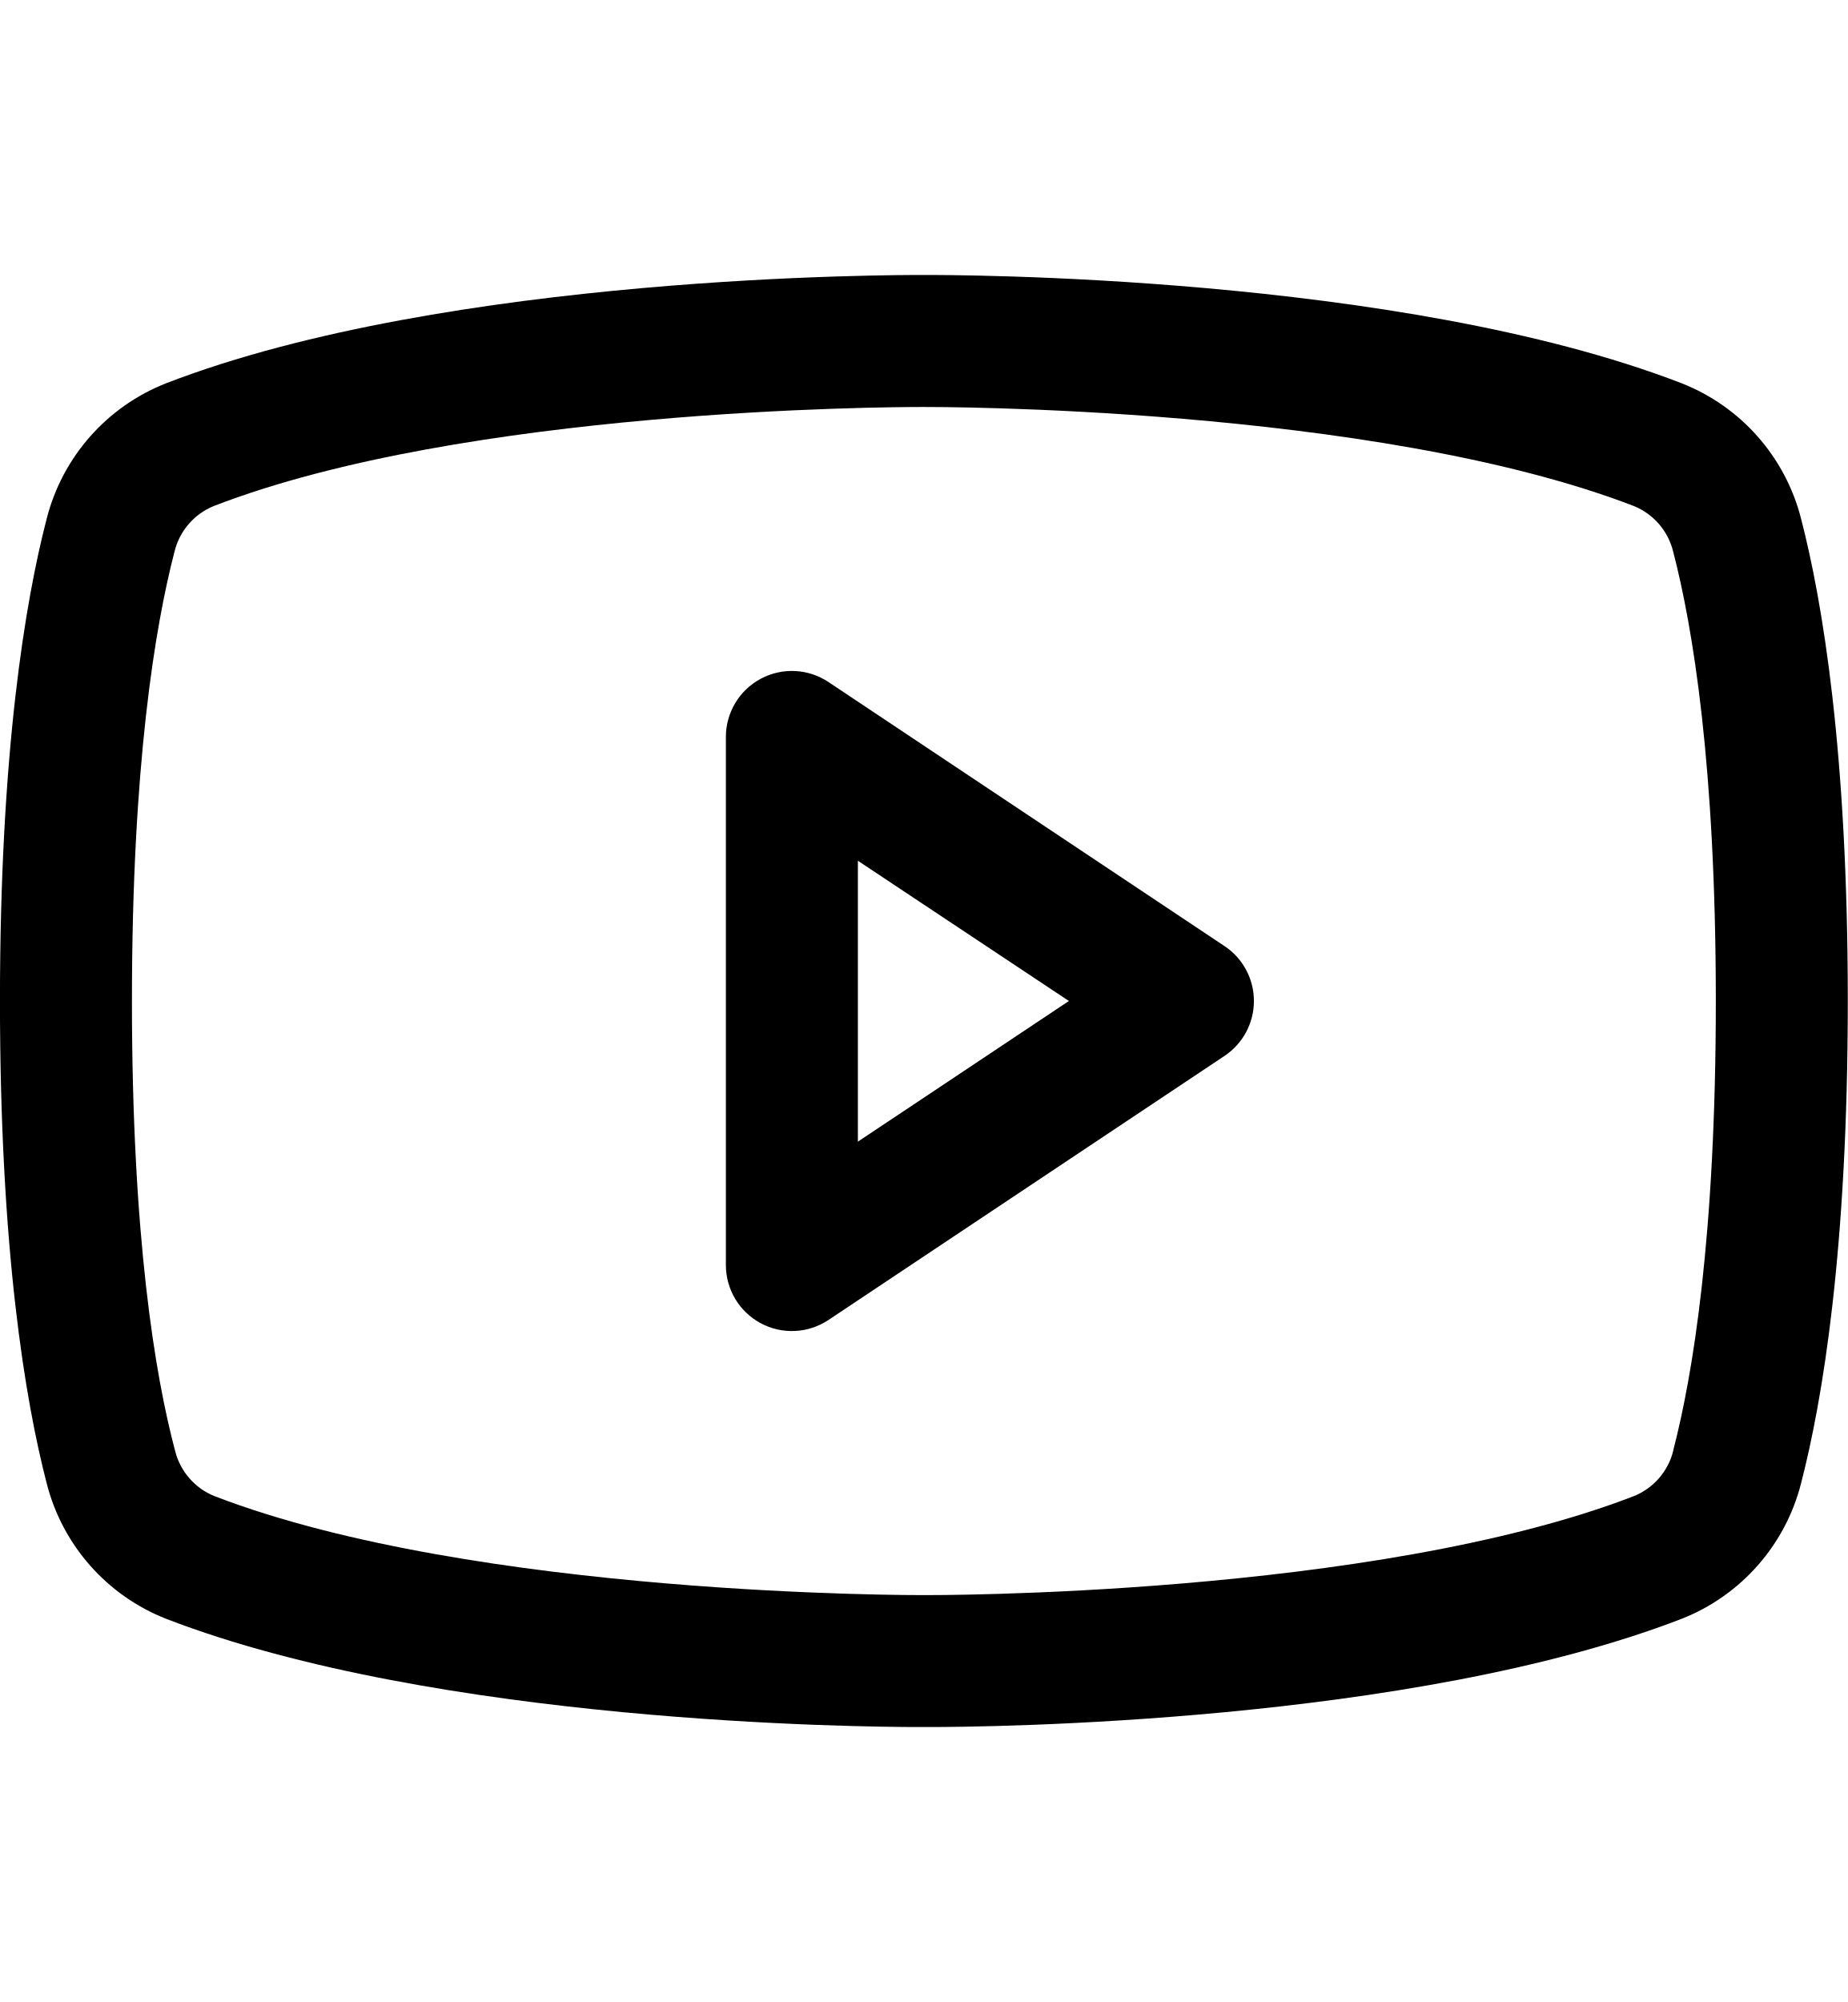
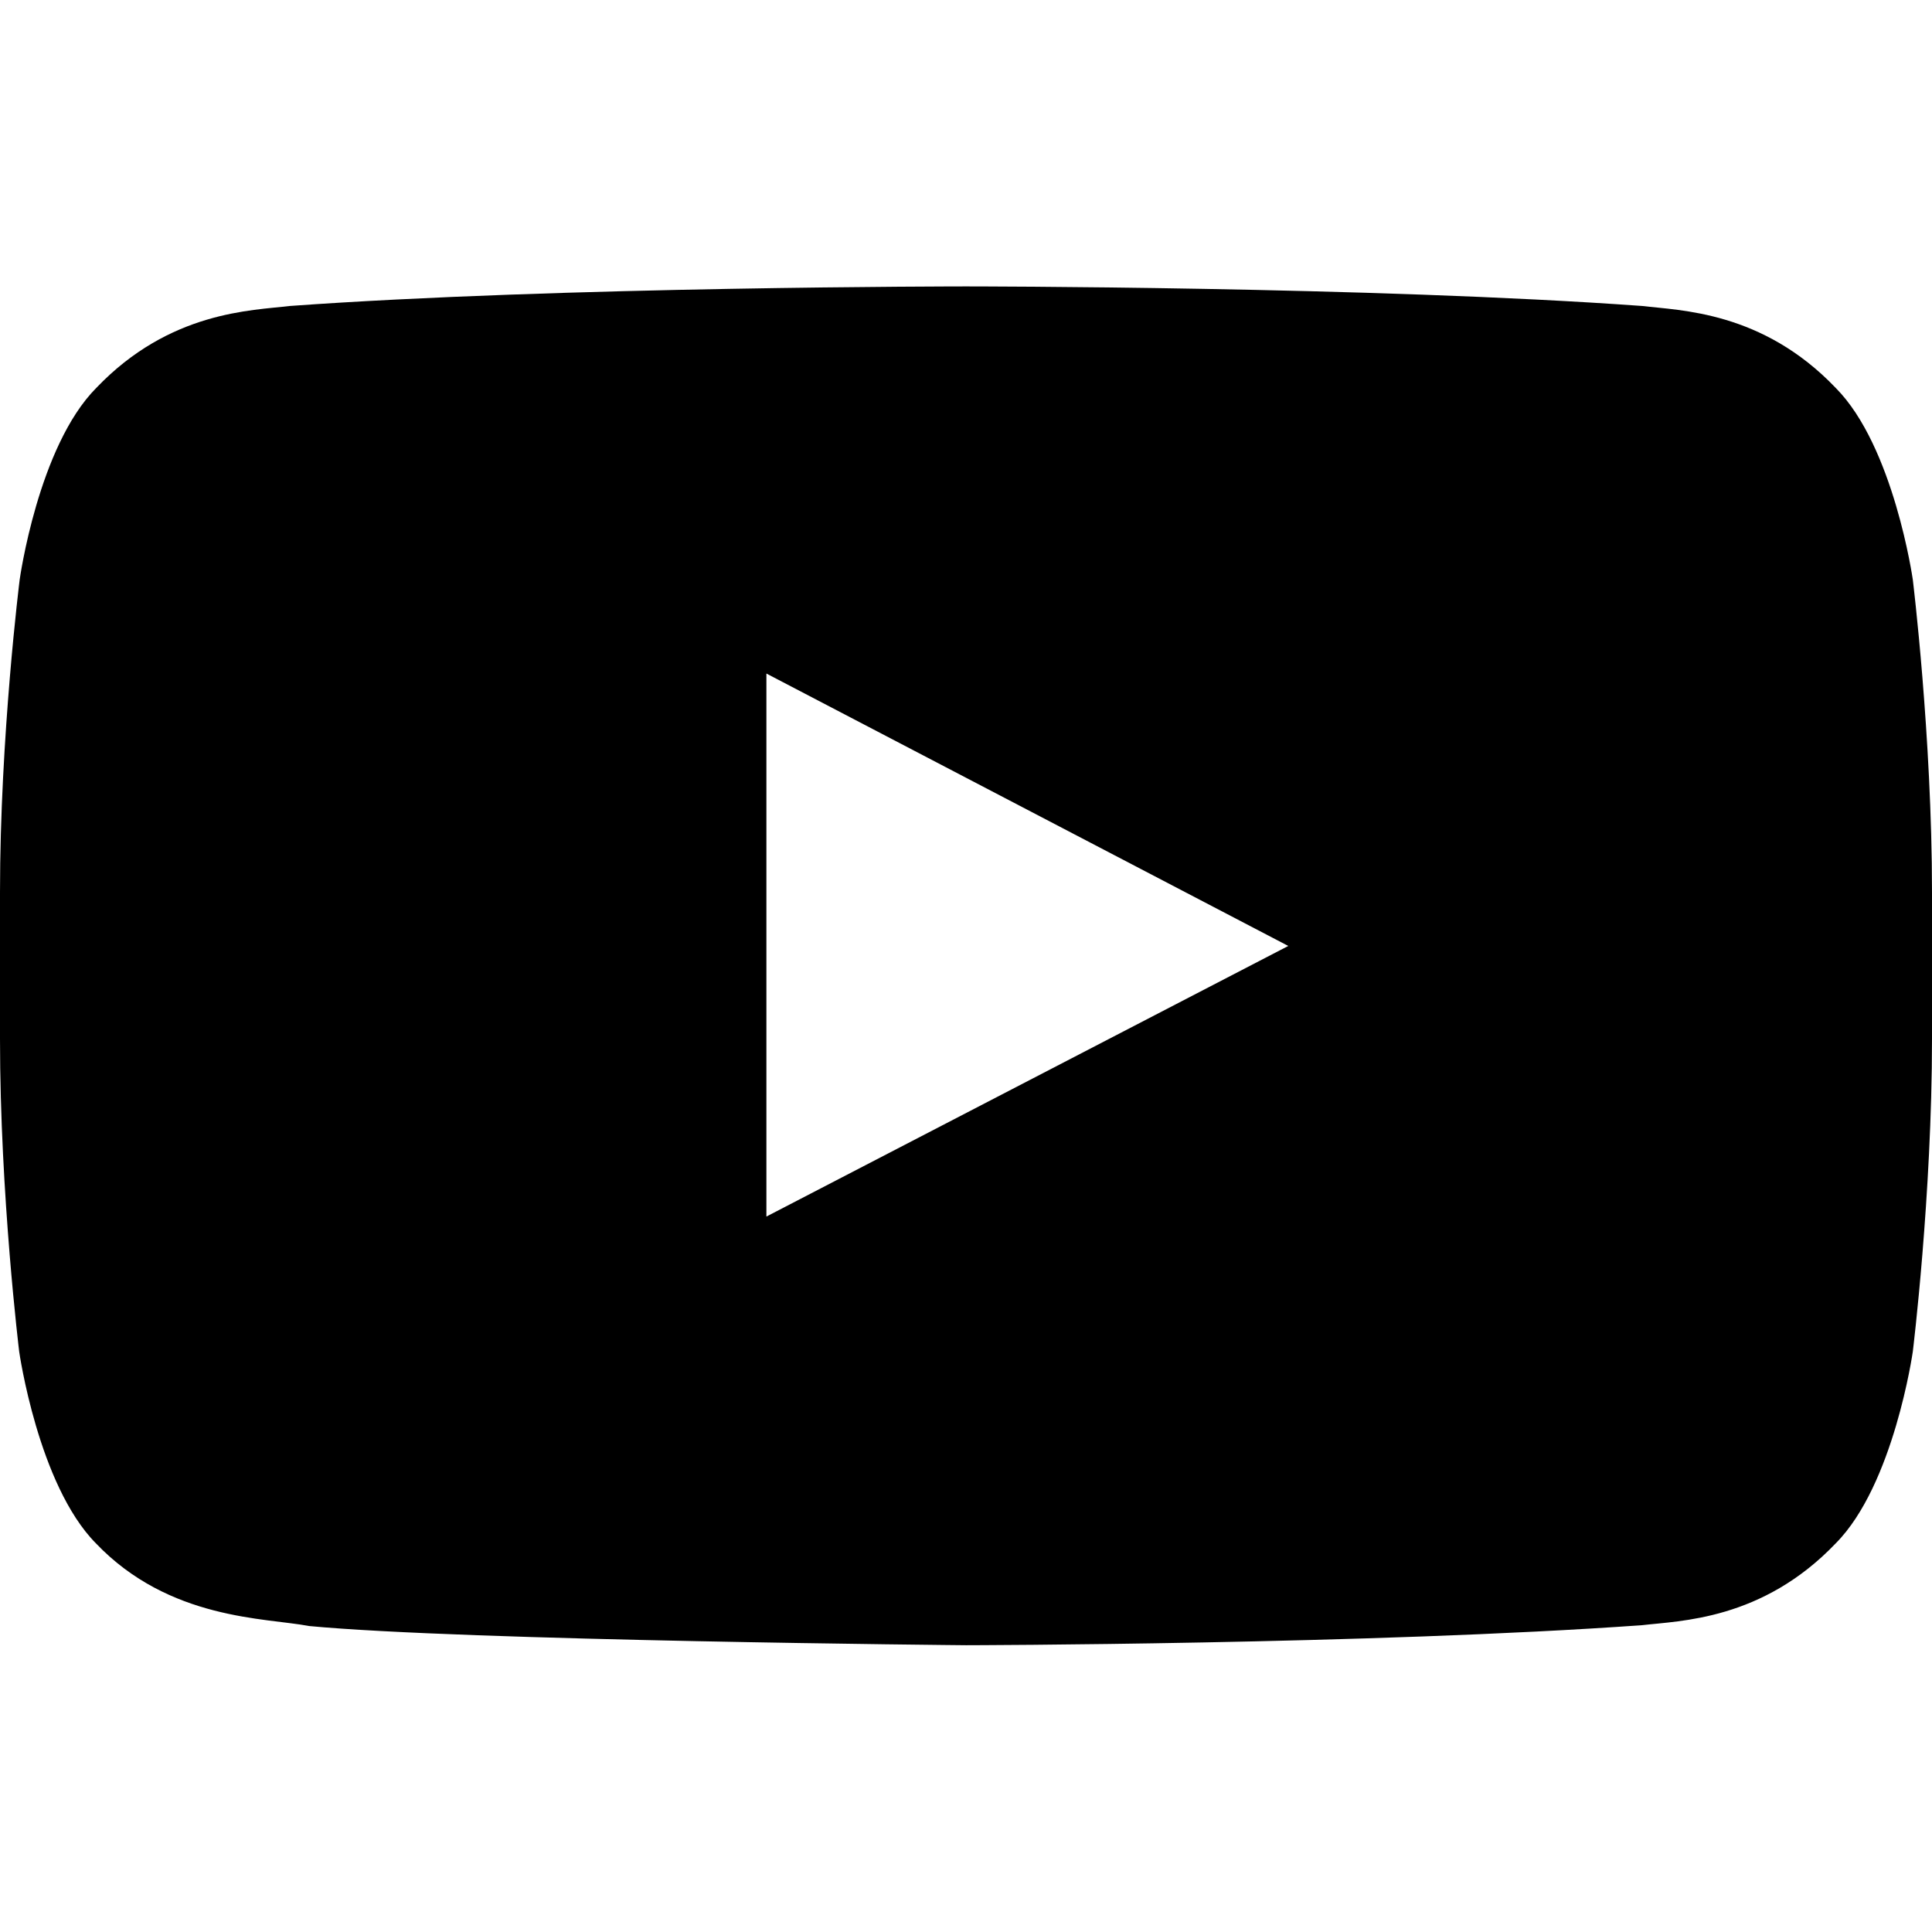
- <svg xmlns="http://www.w3.org/2000/svg" width="12" height="13" fill="#000000" viewBox="0 0 96 104" version="1.1" id="svg184">
-   <defs id="defs188" />
-   <path d="M 63.618,49.146 43.045,35.431 a 3.429,3.429 0 0 0 -5.332,2.854 v 27.43 a 3.429,3.429 0 0 0 5.332,2.854 L 63.618,54.854 a 3.429,3.429 0 0 0 0,-5.709 z M 44.571,59.307 V 44.714 l 10.963,7.286 z M 93.572,26.936 A 10.286,10.286 0 0 0 87.362,19.907 C 72.67,14.233 49.286,14.284 48,14.284 c -1.286,0 -24.67,-0.051 -39.362,5.623 a 10.286,10.286 0 0 0 -6.21,7.029 c -1.11,4.277 -2.43,12.095 -2.43,25.064 0,12.969 1.32,20.787 2.43,25.064 a 10.286,10.286 0 0 0 6.21,7.033 C 22.713,89.527 44.743,89.716 47.717,89.716 h 0.566 c 2.974,0 25.017,-0.189 39.079,-5.619 a 10.286,10.286 0 0 0 6.21,-7.033 c 1.11,-4.286 2.43,-12.095 2.43,-25.064 0,-12.969 -1.32,-20.787 -2.43,-25.064 z m -6.639,48.431 a 3.429,3.429 0 0 1 -2.044,2.353 c -13.565,5.237 -36.636,5.143 -36.859,5.143 h -0.03 c -0.231,0 -23.285,0.086 -36.859,-5.143 A 3.429,3.429 0 0 1 9.097,75.367 c -1.041,-3.913 -2.242,-11.122 -2.242,-23.367 0,-12.245 1.2,-19.454 2.212,-23.345 A 3.429,3.429 0 0 1 11.111,26.285 c 13.081,-5.053 34.999,-5.143 36.795,-5.143 h 0.116 c 0.231,0 23.307,-0.077 36.859,5.143 a 3.429,3.429 0 0 1 2.044,2.353 c 1.02,3.909 2.22,11.118 2.22,23.362 0,12.245 -1.2,19.454 -2.212,23.345 z" id="path182" style="stroke-width:0.429" />
+ <svg xmlns="http://www.w3.org/2000/svg" width="16" height="16" viewBox="0 0 16 16" fill="none">
+   <path d="M15.841 4.8C15.841 4.8 15.684 3.697 15.203 3.213C14.594 2.575 13.912 2.572 13.6 2.534C11.363 2.372 8.003 2.372 8.003 2.372H7.997C7.997 2.372 4.638 2.372 2.4 2.534C2.087 2.572 1.406 2.575 0.797 3.213C0.316 3.697 0.163 4.8 0.163 4.8C0.163 4.8 0 6.097 0 7.391V8.603C0 9.897 0.159 11.194 0.159 11.194C0.159 11.194 0.316 12.297 0.794 12.781C1.403 13.419 2.203 13.397 2.559 13.466C3.841 13.588 8 13.625 8 13.625C8 13.625 11.363 13.619 13.6 13.459C13.912 13.422 14.594 13.419 15.203 12.781C15.684 12.297 15.841 11.194 15.841 11.194C15.841 11.194 16 9.9 16 8.603V7.391C16 6.097 15.841 4.8 15.841 4.8ZM6.347 10.075V5.578L10.669 7.834L6.347 10.075Z" fill="black" />
</svg>
